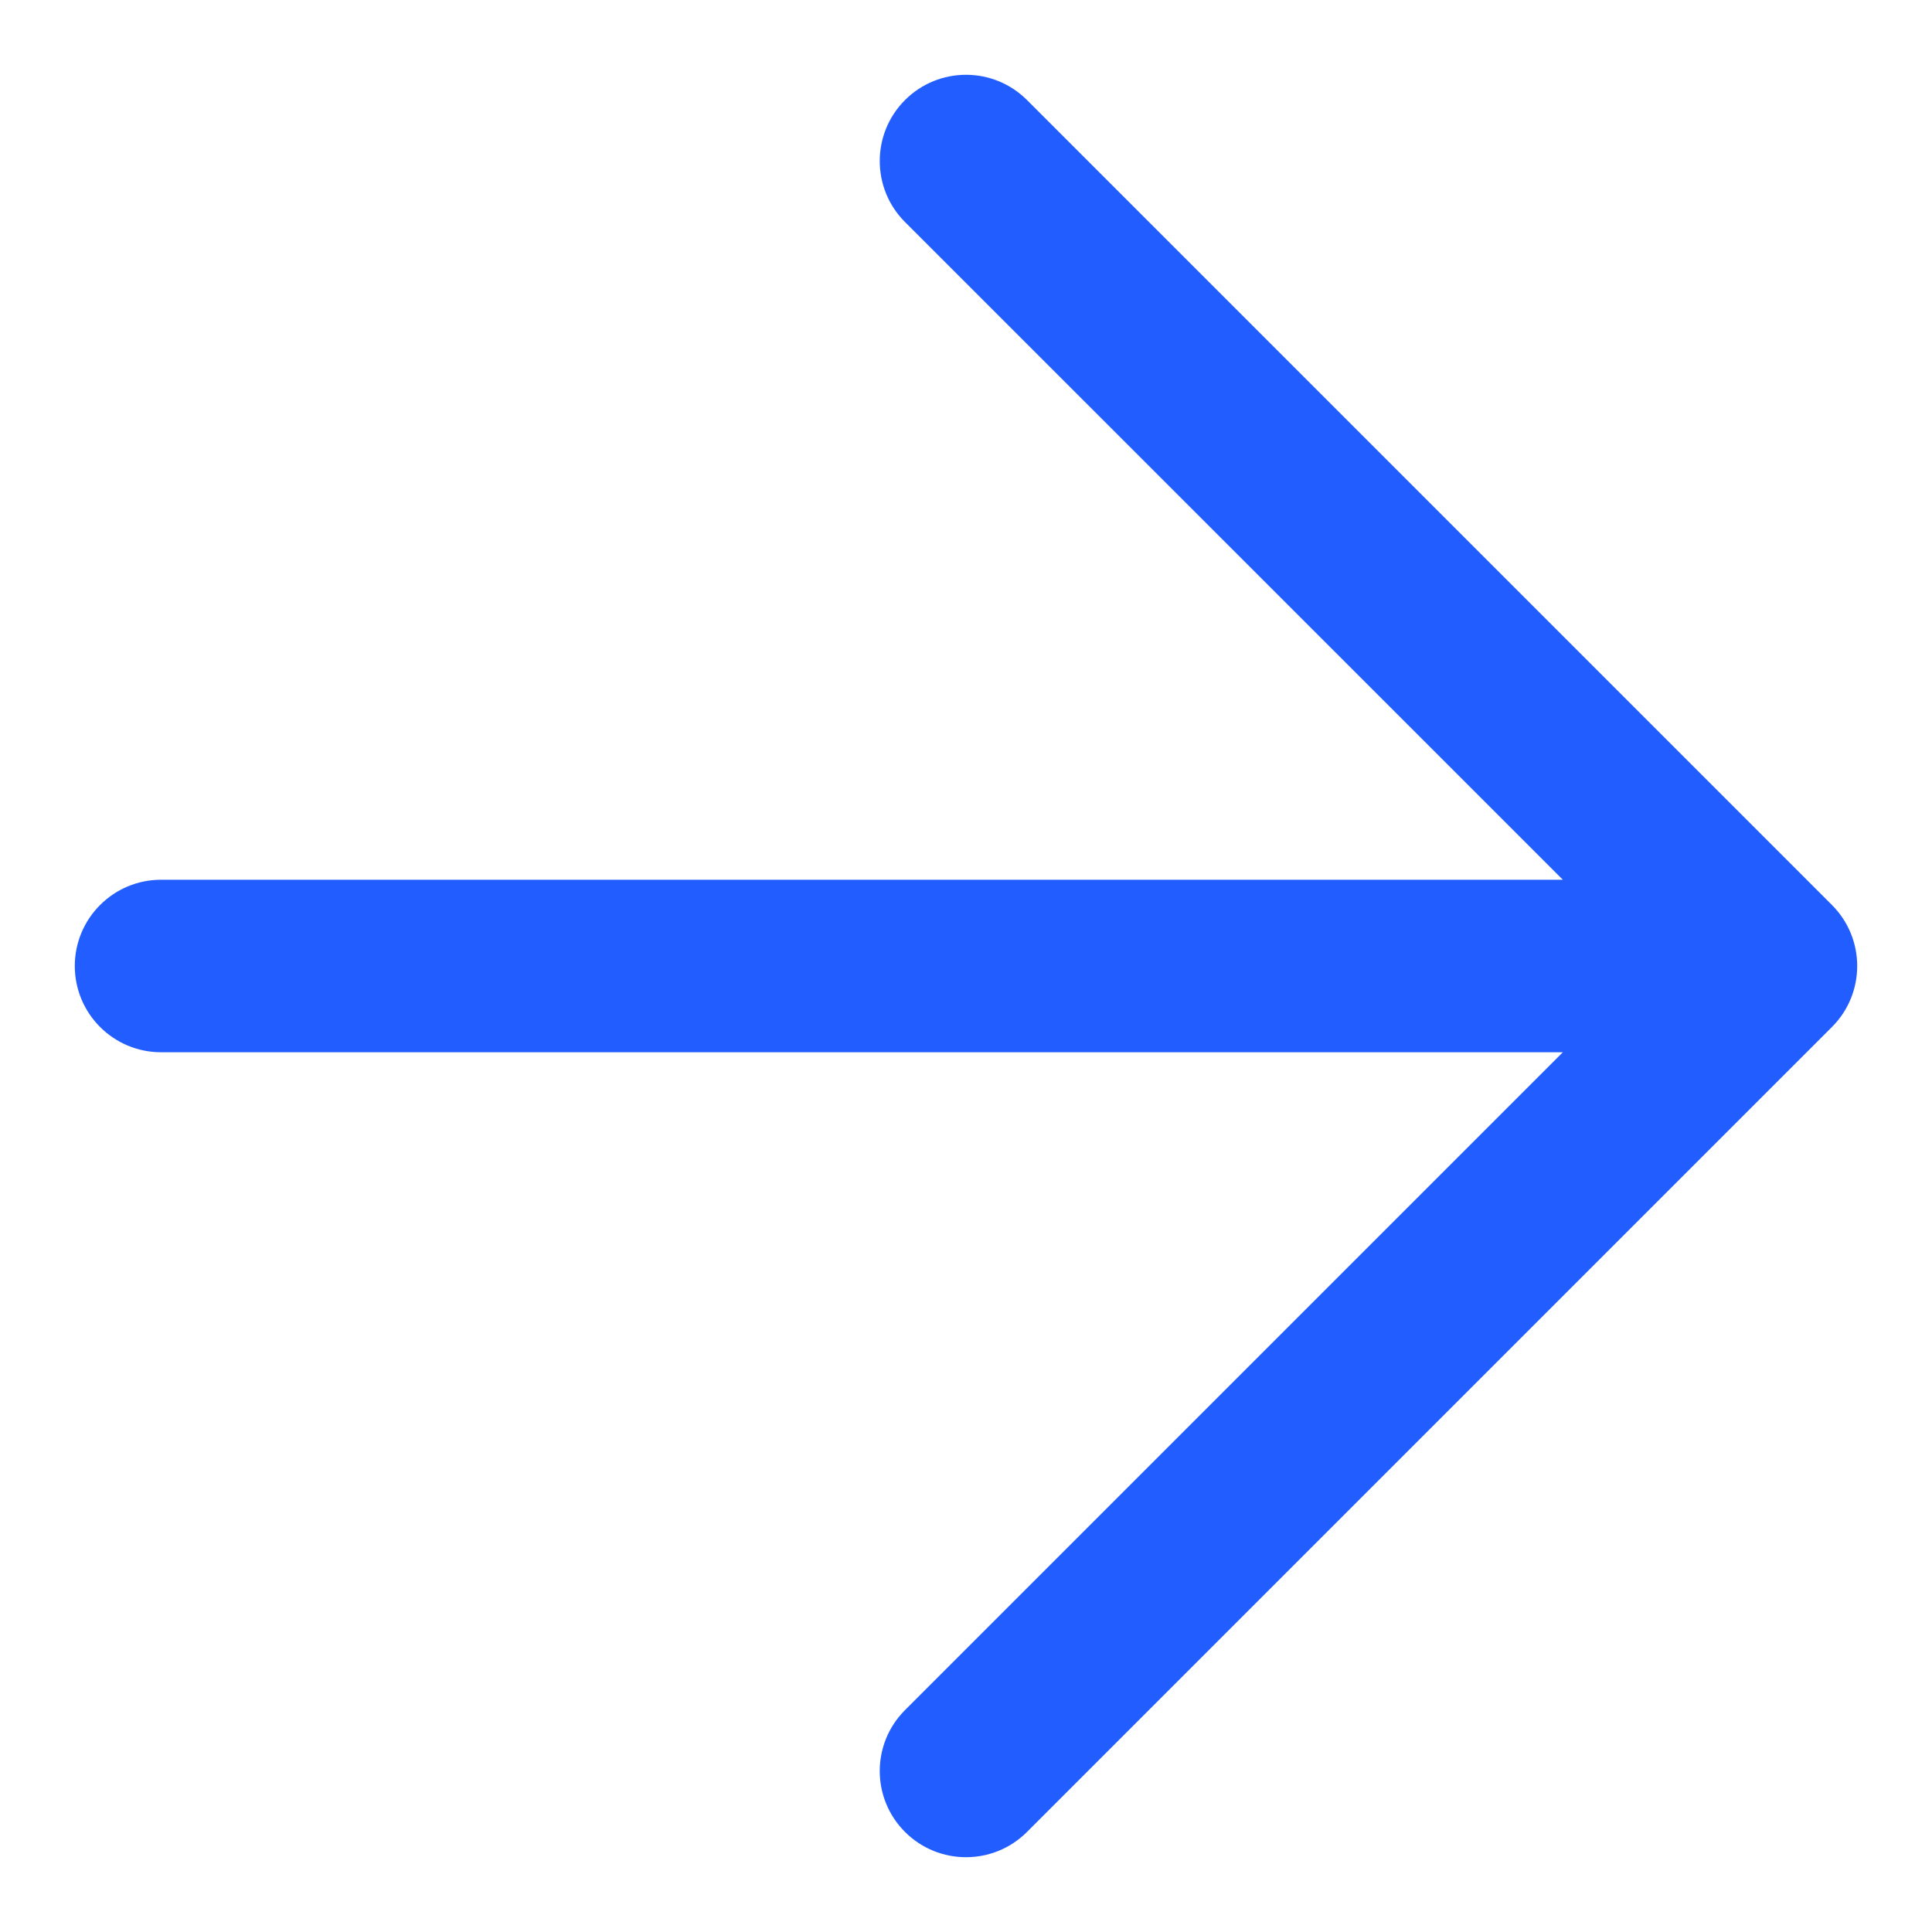
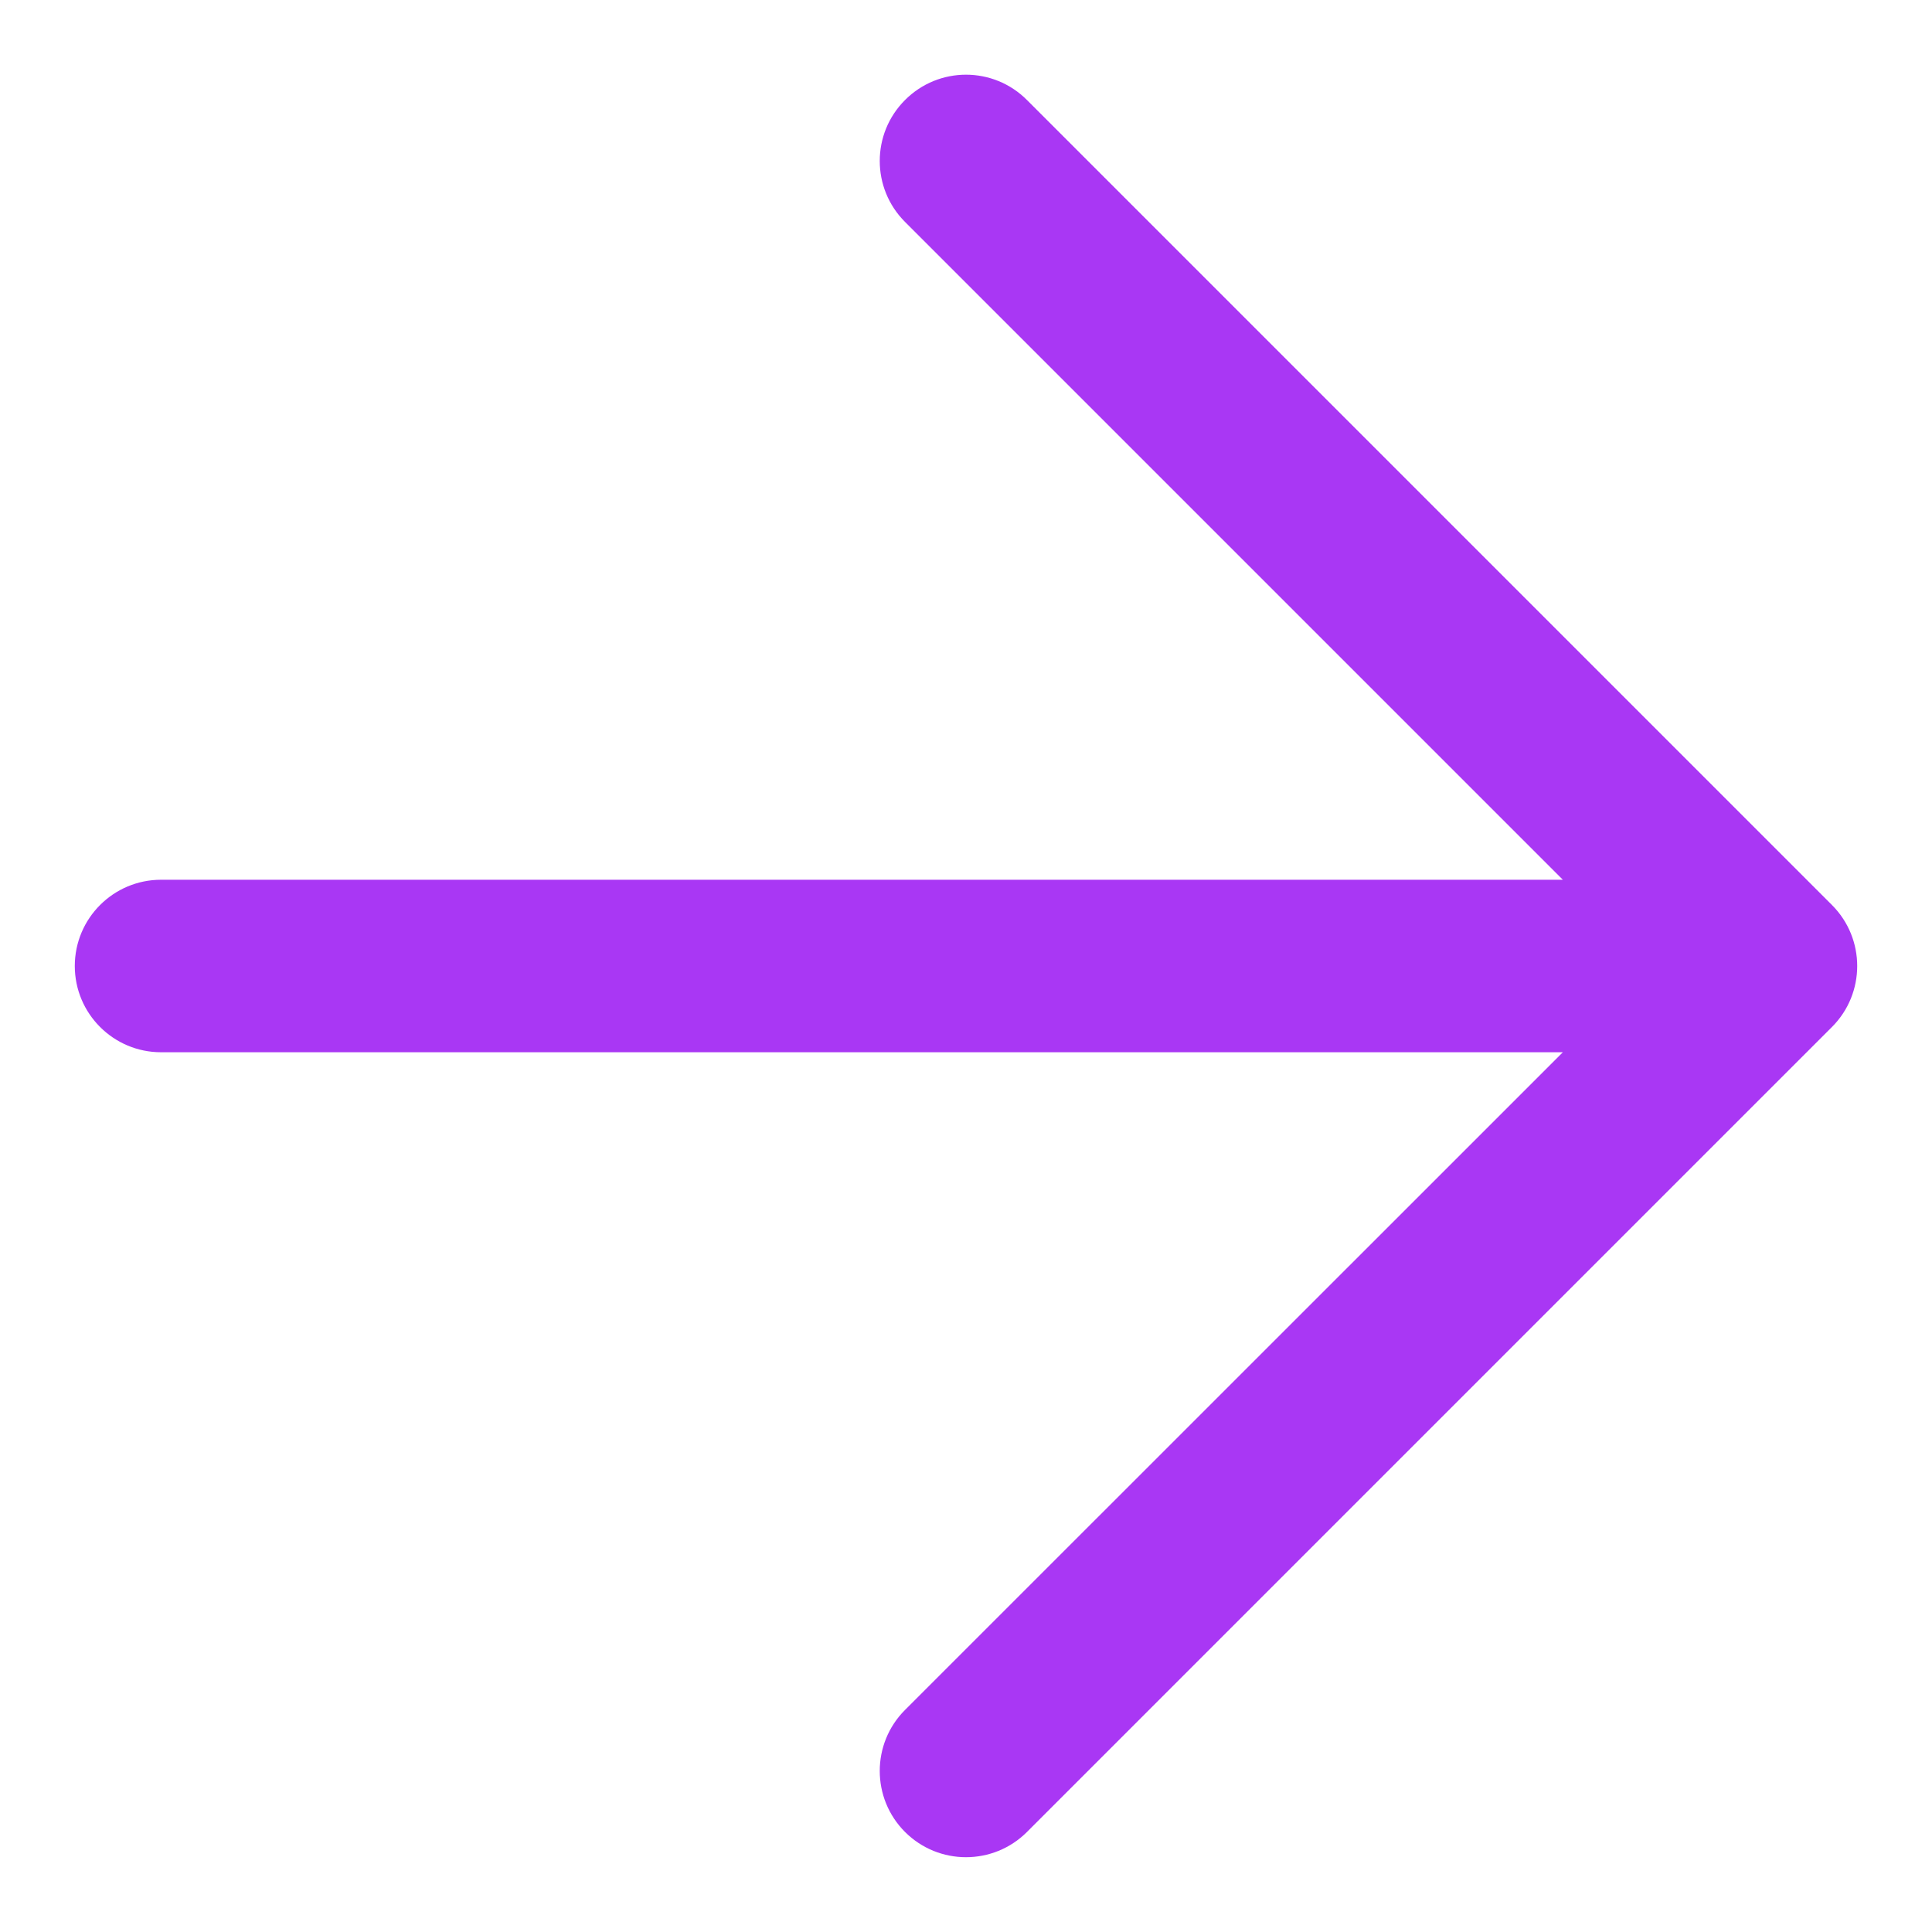
<svg xmlns="http://www.w3.org/2000/svg" width="14" height="14" viewBox="0 0 14 14" fill="none">
-   <path fill-rule="evenodd" clip-rule="evenodd" d="M6.558 0.725C6.802 0.481 7.198 0.481 7.442 0.725L13.275 6.558C13.519 6.802 13.519 7.198 13.275 7.442L7.442 13.275C7.198 13.519 6.802 13.519 6.558 13.275C6.314 13.031 6.314 12.636 6.558 12.392L11.325 7.625H1.167C0.822 7.625 0.542 7.345 0.542 7C0.542 6.655 0.822 6.375 1.167 6.375H11.325L6.558 1.609C6.314 1.365 6.314 0.969 6.558 0.725Z" fill="#225DFF" />
+   <path fill-rule="evenodd" clip-rule="evenodd" d="M6.558 0.725C6.802 0.48 7.198 0.48 7.442 0.725L13.275 6.558C13.519 6.802 13.519 7.198 13.275 7.442L7.442 13.275C7.198 13.519 6.802 13.519 6.558 13.275C6.314 13.031 6.314 12.635 6.558 12.391L11.325 7.625H1.167C0.822 7.625 0.542 7.345 0.542 7C0.542 6.655 0.822 6.375 1.167 6.375H11.325L6.558 1.608C6.314 1.364 6.314 0.969 6.558 0.725Z" fill="#A937F4" />
</svg>
